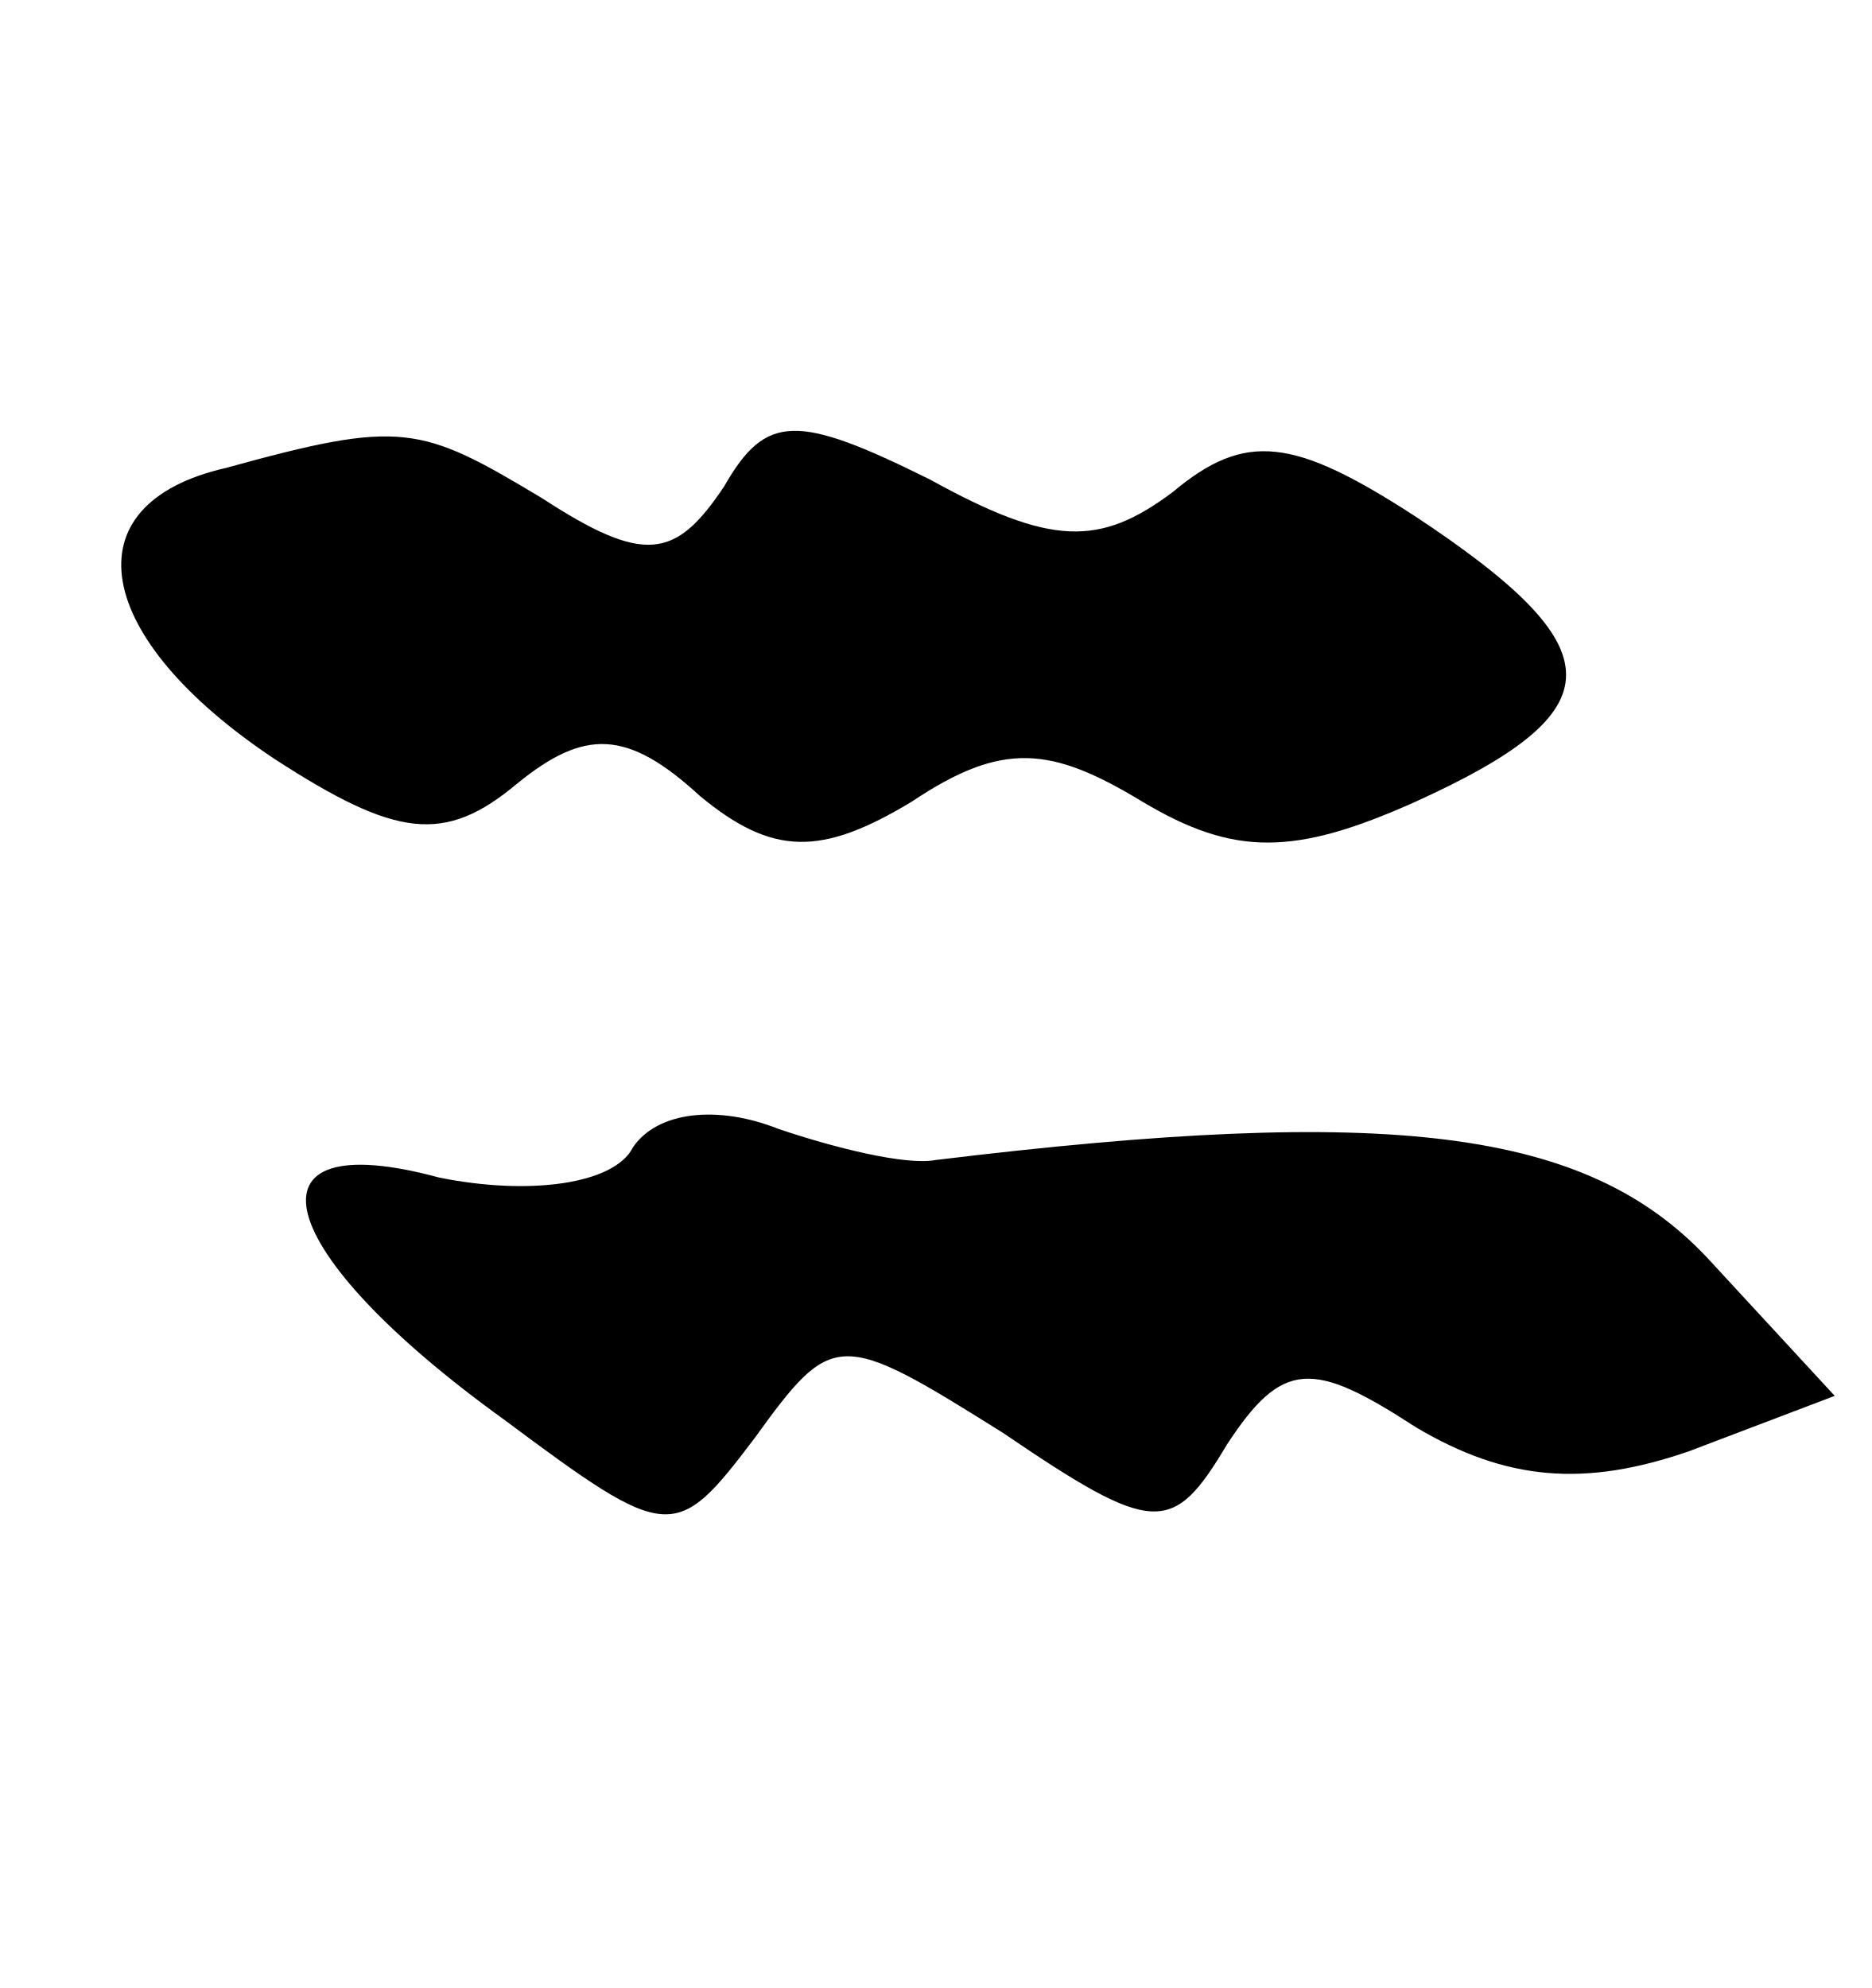
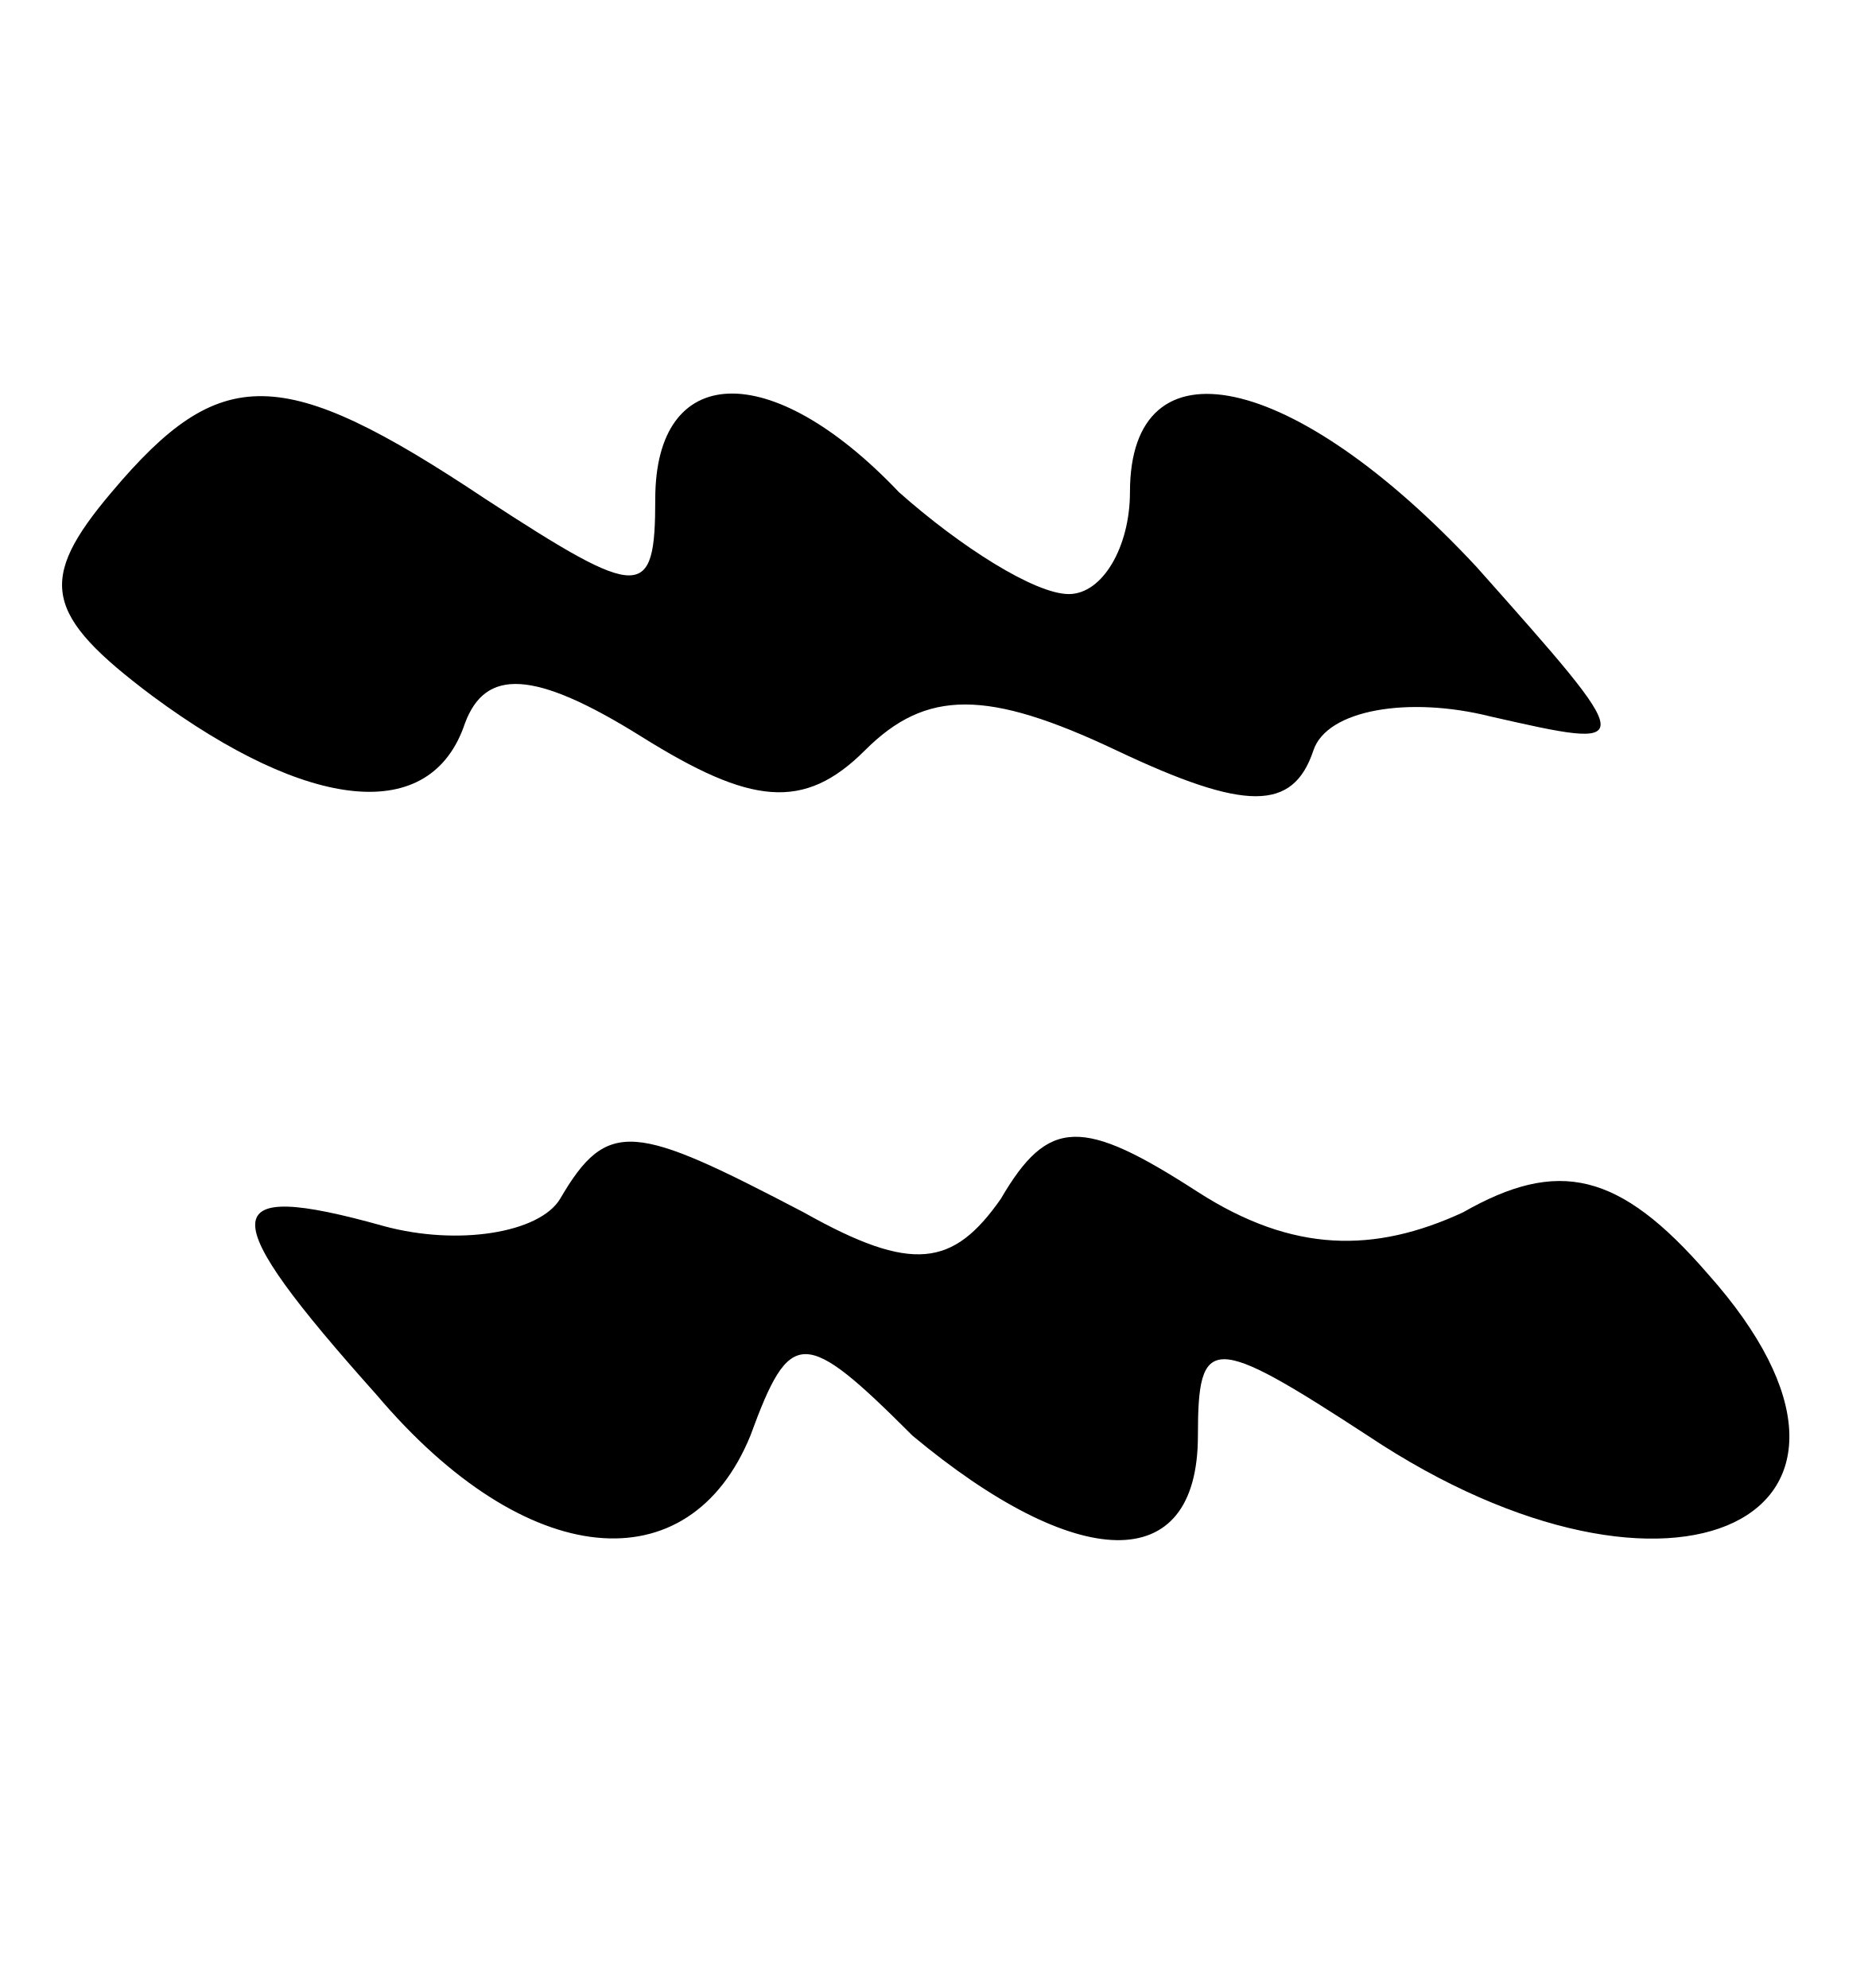
<svg xmlns="http://www.w3.org/2000/svg" viewBox="0 -1900 1928 2048" role="img" aria-label="Aquarius zodiac sign, 6-point">
-   <path fill="currentColor" transform="scale(1,-1)" d="M233 1418C70 1381 95 1243 283 1118C408 1037 458 1030 533 1093C602 1149 646 1149 721 1080C796 1018 846 1018 939 1074C1033 1137 1083 1131 1177 1074C1271 1018 1333 1018 1458 1074C1665 1168 1665 1231 1458 1368C1333 1449 1283 1456 1208 1393C1133 1337 1083 1337 958 1406C821 1474 789 1474 746 1399C696 1324 664 1318 558 1387C433 1462 414 1468 233 1418ZM652 718C633 680 545 668 452 687C245 743 277 612 520 437C689 311 696 311 777 418C858 530 864 530 1033 424C1189 318 1208 318 1264 412C1321 499 1352 499 1458 430C1552 374 1633 368 1740 405L1890 462L1758 605C1633 737 1433 762 964 705C933 699 858 718 802 737C739 762 677 755 652 718Z" />
+   <path fill="currentColor" transform="scale(1,-1)" d="M115 1393C38 1302 45 1267 157 1183C318 1064 444 1050 479 1155C500 1211 549 1211 661 1141C773 1071 828 1064 891 1127C954 1190 1017 1190 1150 1127C1283 1064 1332 1064 1353 1127C1367 1169 1451 1183 1535 1162C1689 1127 1689 1127 1521 1316C1332 1519 1164 1554 1164 1393C1164 1337 1136 1288 1101 1288C1066 1288 989 1337 926 1393C793 1533 675 1526 675 1386C675 1281 661 1281 500 1386C290 1526 227 1526 115 1393ZM577 665C556 630 472 616 395 637C220 686 220 651 388 463C542 281 710 267 773 421C814 533 828 533 940 421C1108 281 1234 274 1234 421C1234 526 1248 526 1409 421C1724 211 1983 337 1759 588C1668 693 1605 707 1507 651C1416 609 1332 609 1234 672C1115 749 1080 749 1031 665C982 595 940 588 828 651C654 742 626 749 577 665Z" />
</svg>
